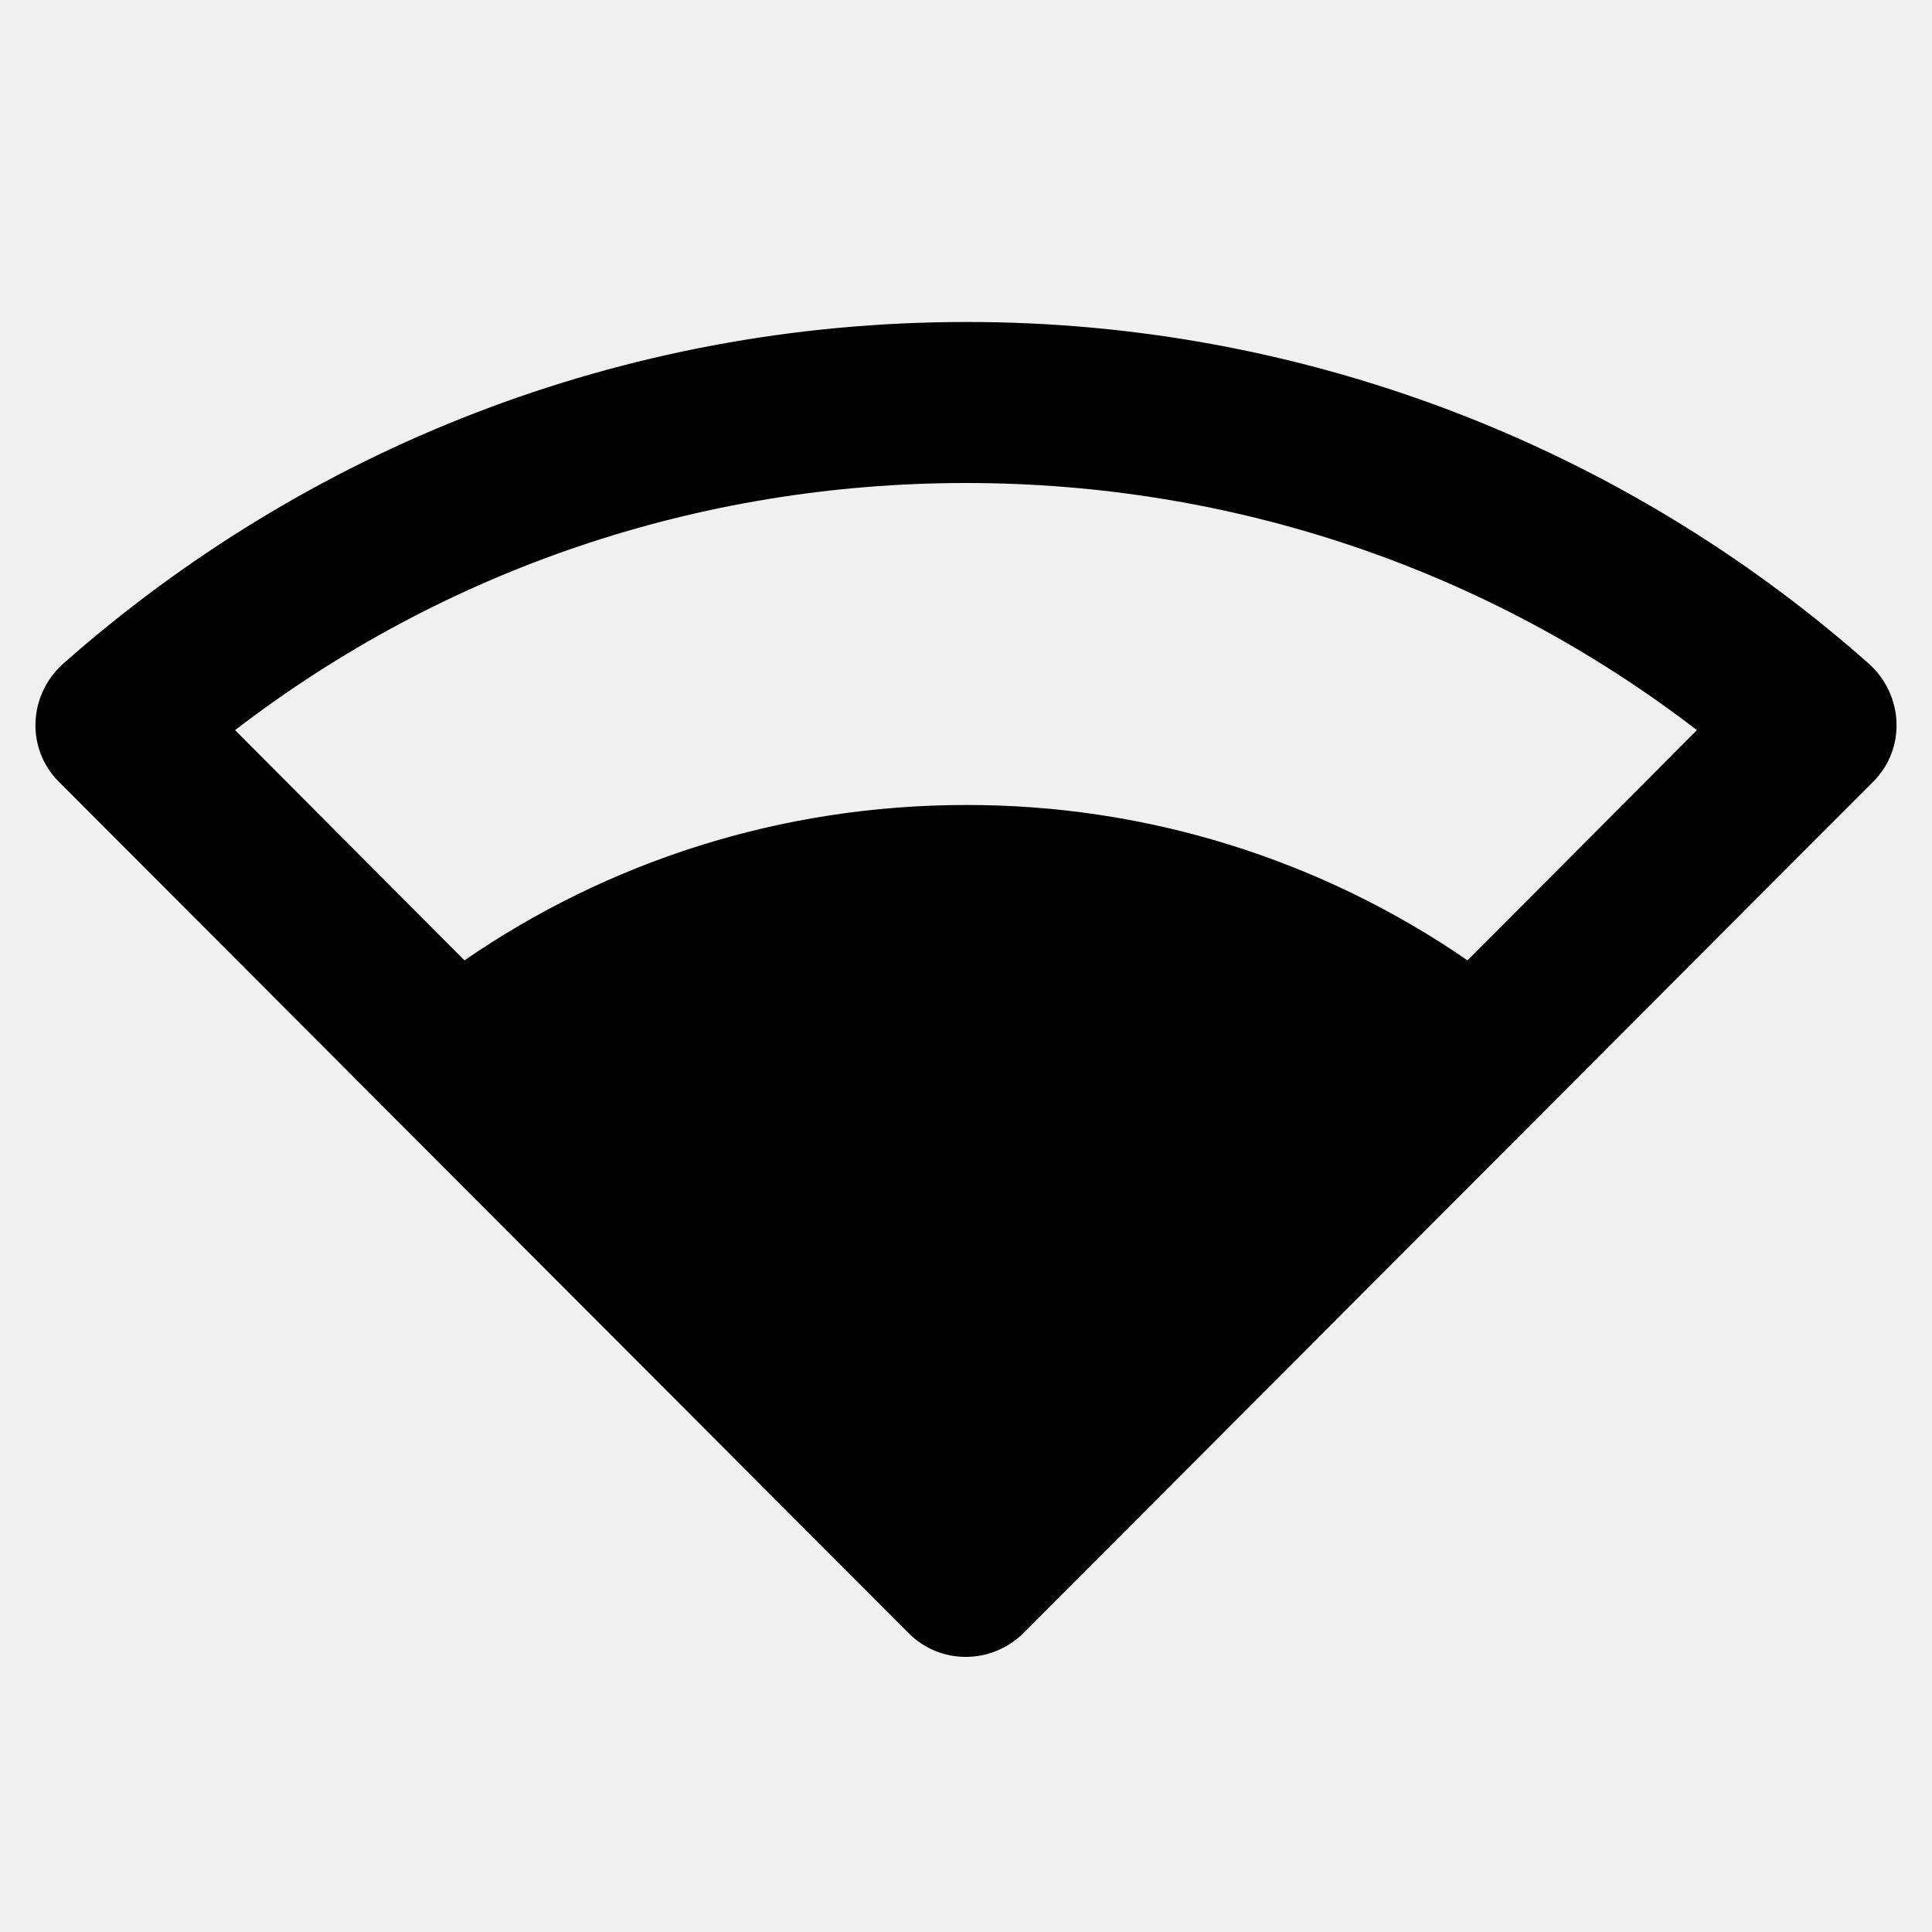
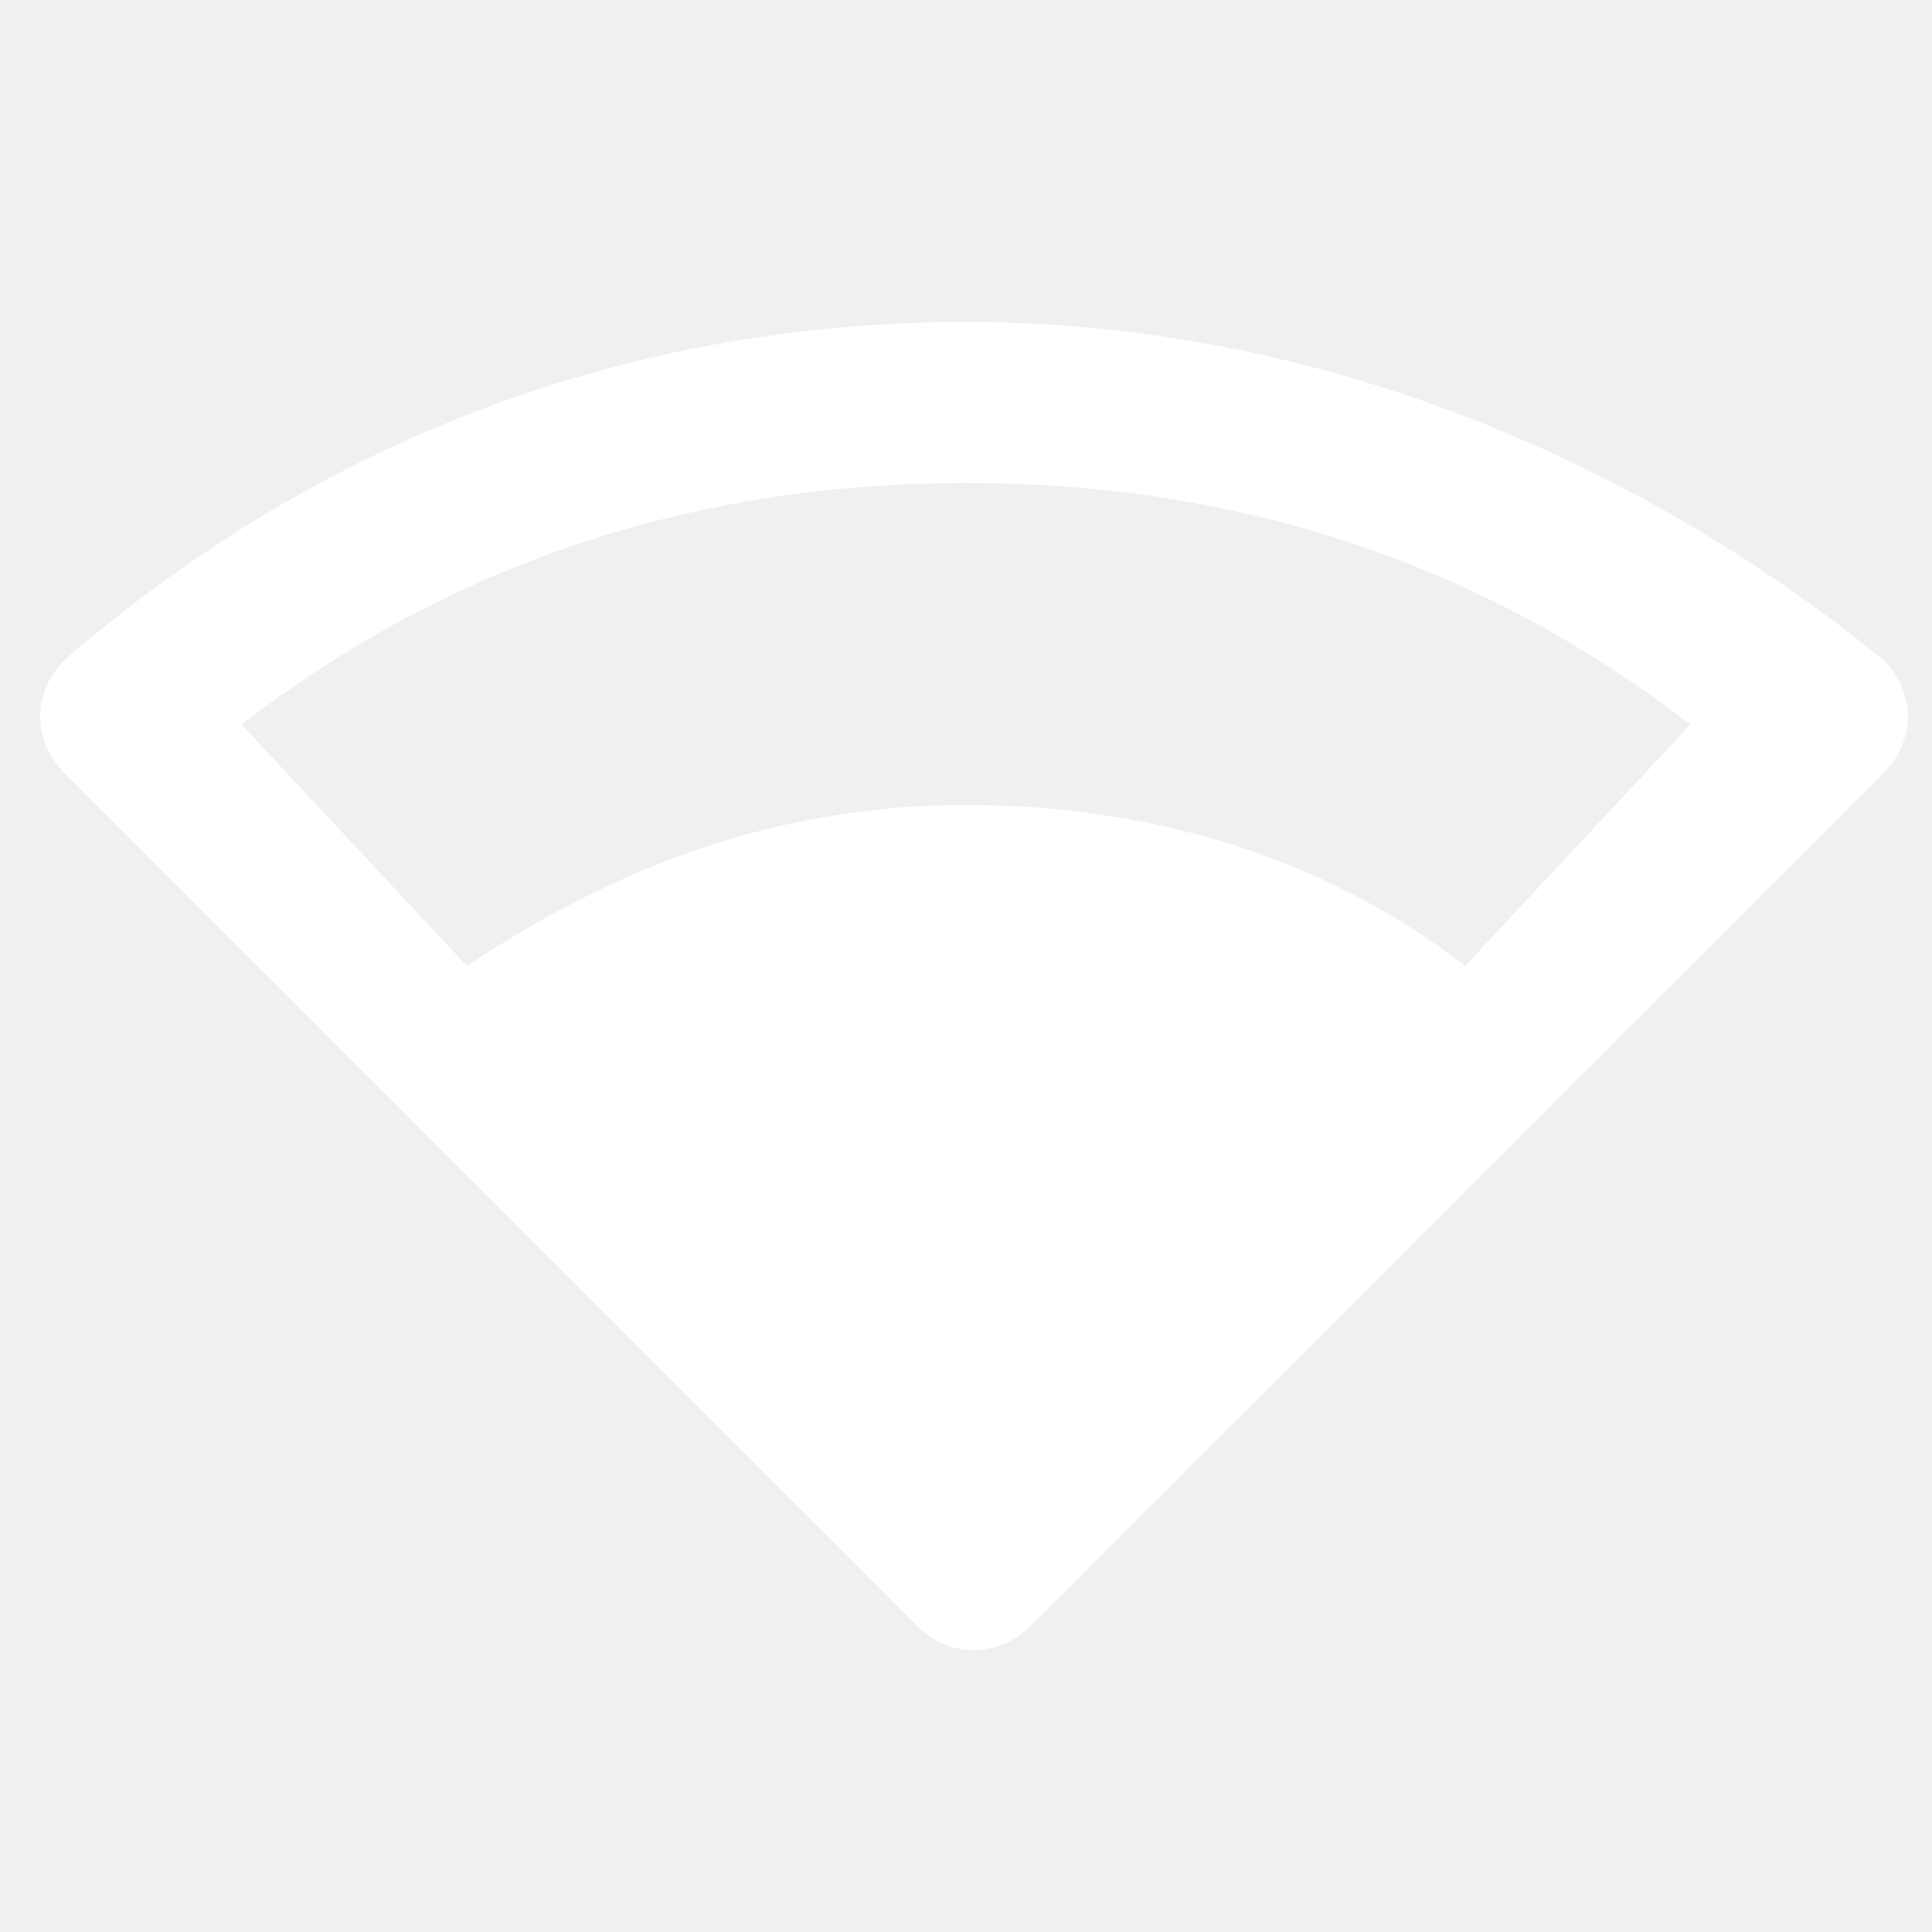
- <svg xmlns="http://www.w3.org/2000/svg" width="1em" height="1em" viewBox="0 0 24 24">
-   <path fill="currentColor" d="M12 4C7.7 4 3.78 5.6.79 8.24C.35 8.63.32 9.3.73 9.71l10.56 10.58c.39.39 1.02.39 1.42 0L23.27 9.71c.41-.41.38-1.08-.06-1.47A16.871 16.871 0 0 0 12 4zM2.92 9.07C5.51 7.08 8.67 6 12 6s6.49 1.08 9.08 3.07l-2.85 2.86A10.945 10.945 0 0 0 12 10c-2.31 0-4.46.71-6.23 1.93L2.92 9.07z" />
+ <svg xmlns="http://www.w3.org/2000/svg" version="1.1" id="Layer_1" x="0px" y="0px" viewBox="0 0 12 12" style="enable-background:new 0 0 12 12;" xml:space="preserve">
+   <style type="text/css">
+ 	.st0{fill:#FFFFFF;}
+ </style>
+   <path class="st0" d="M6,2C3.8,2,1.9,2.8,0.4,4.1c-0.2,0.2-0.2,0.5,0,0.7l5.3,5.3c0.2,0.2,0.5,0.2,0.7,0l5.3-5.3  c0.2-0.2,0.2-0.5,0-0.7C10.1,2.8,8.1,2,6,2z M1.5,4.5C2.8,3.5,4.3,3,6,3s3.2,0.5,4.5,1.5L9.1,6C8.2,5.3,7.1,5,6,5  C4.8,5,3.8,5.4,2.9,6L1.5,4.5z" />
</svg>
